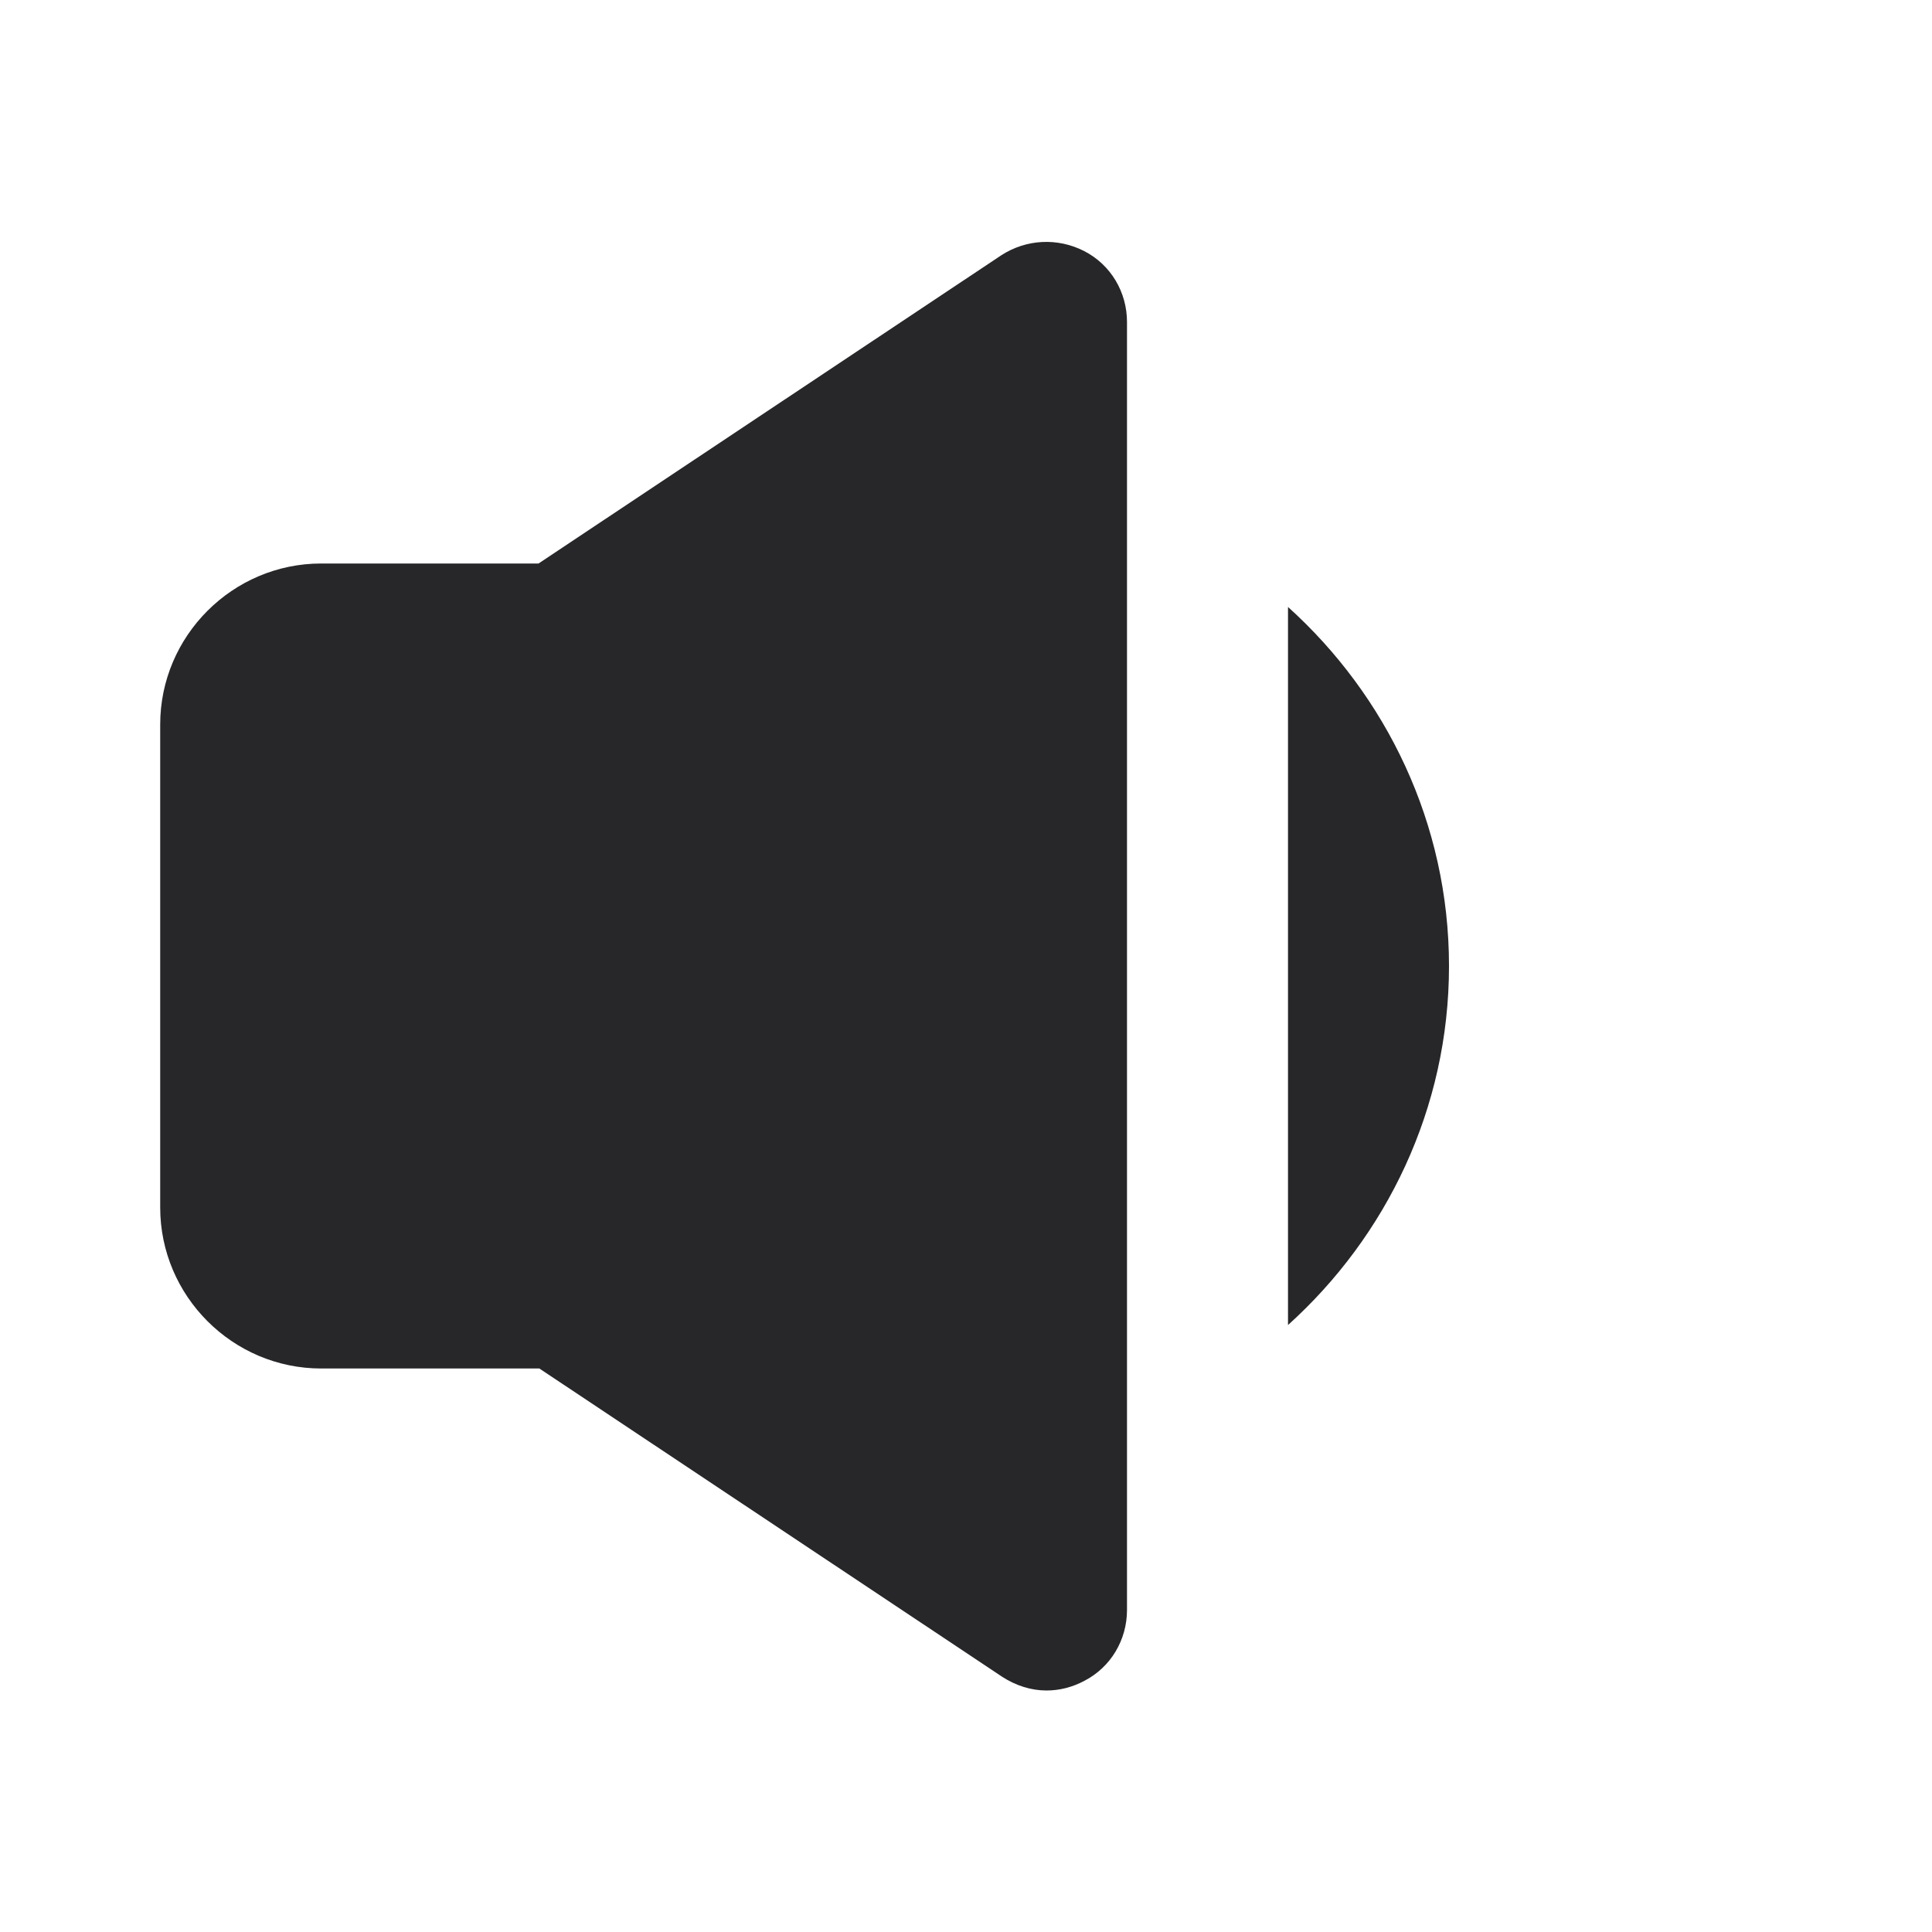
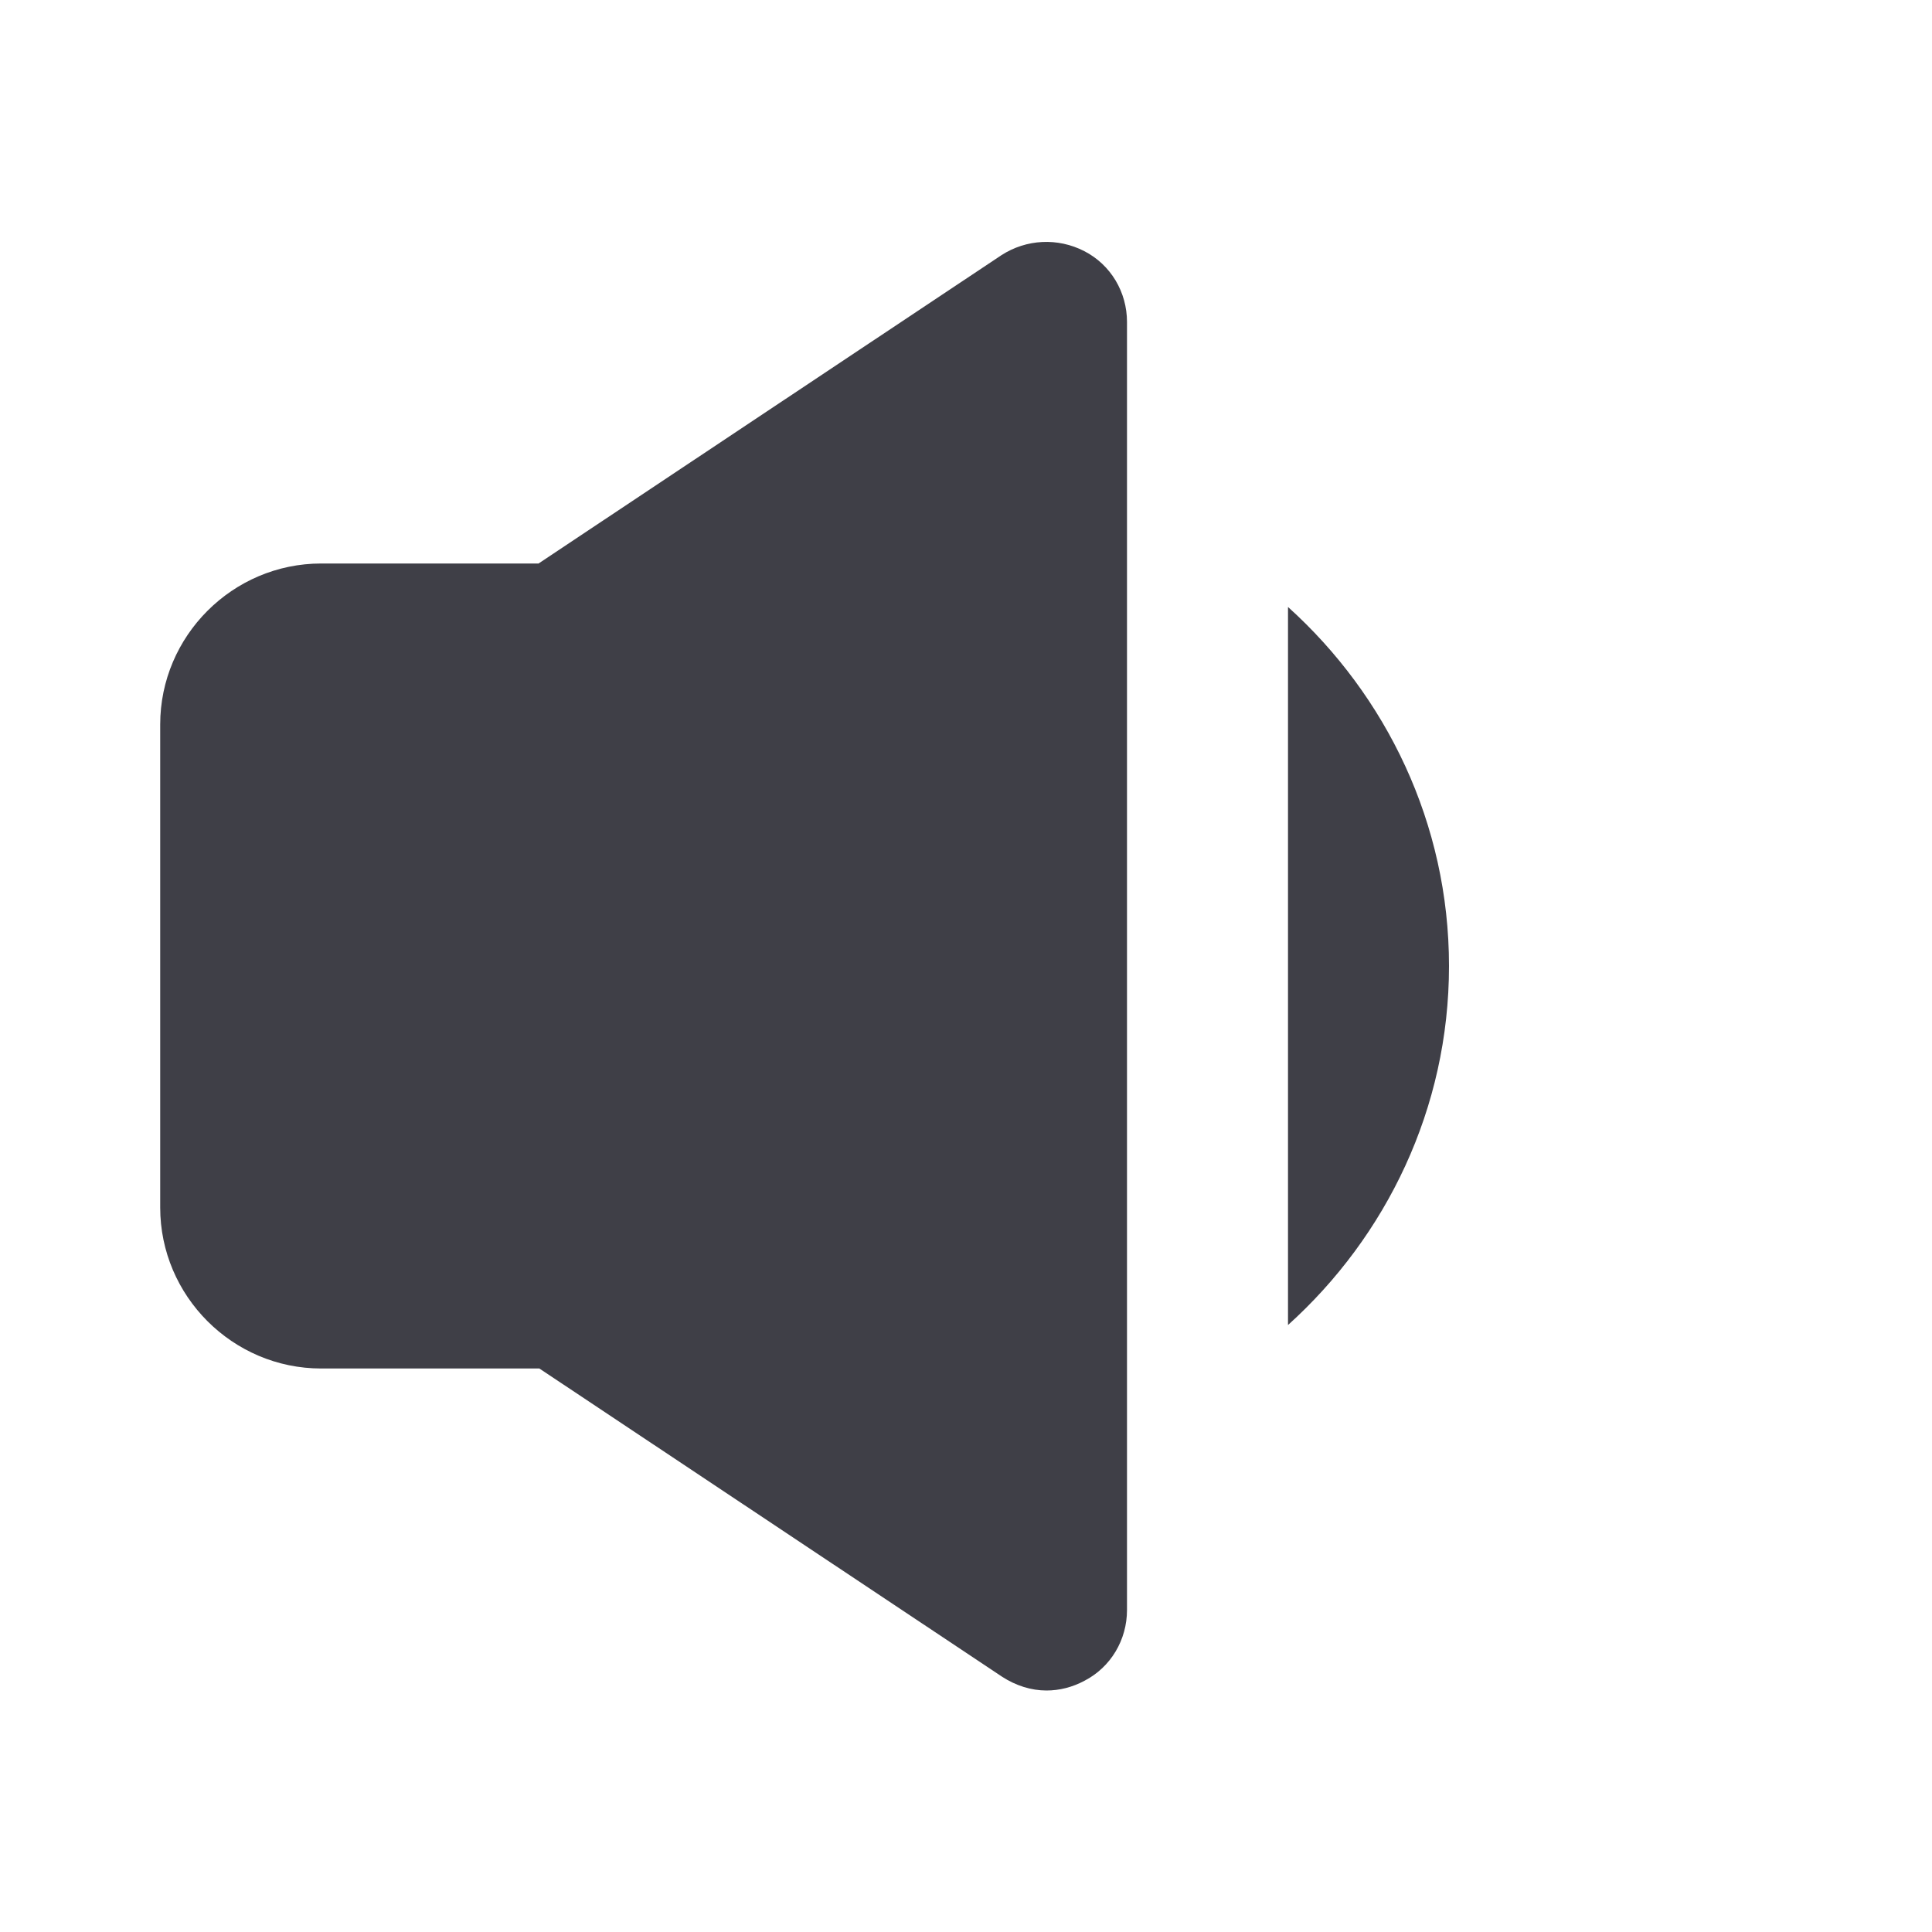
- <svg xmlns="http://www.w3.org/2000/svg" width="24" height="24" fill="#27272A" viewBox="0 0 24 24" transform="" id="injected-svg">
+ <svg xmlns="http://www.w3.org/2000/svg" width="24" height="24" fill="#3F3F47" viewBox="0 0 24 24" transform="" id="injected-svg">
  <path d="M4 17h2.7l5.75 3.83c.17.11.36.17.55.17.16 0 .32-.04.47-.12.33-.17.53-.51.53-.88V4c0-.37-.2-.71-.53-.88s-.72-.15-1.03.05L6.69 7h-2.7c-1.1 0-2 .9-2 2v6c0 1.1.9 2 2 2Zm14-5c0-1.77-.78-3.36-2-4.46v8.92c1.22-1.1 2-2.69 2-4.46" />
</svg>
